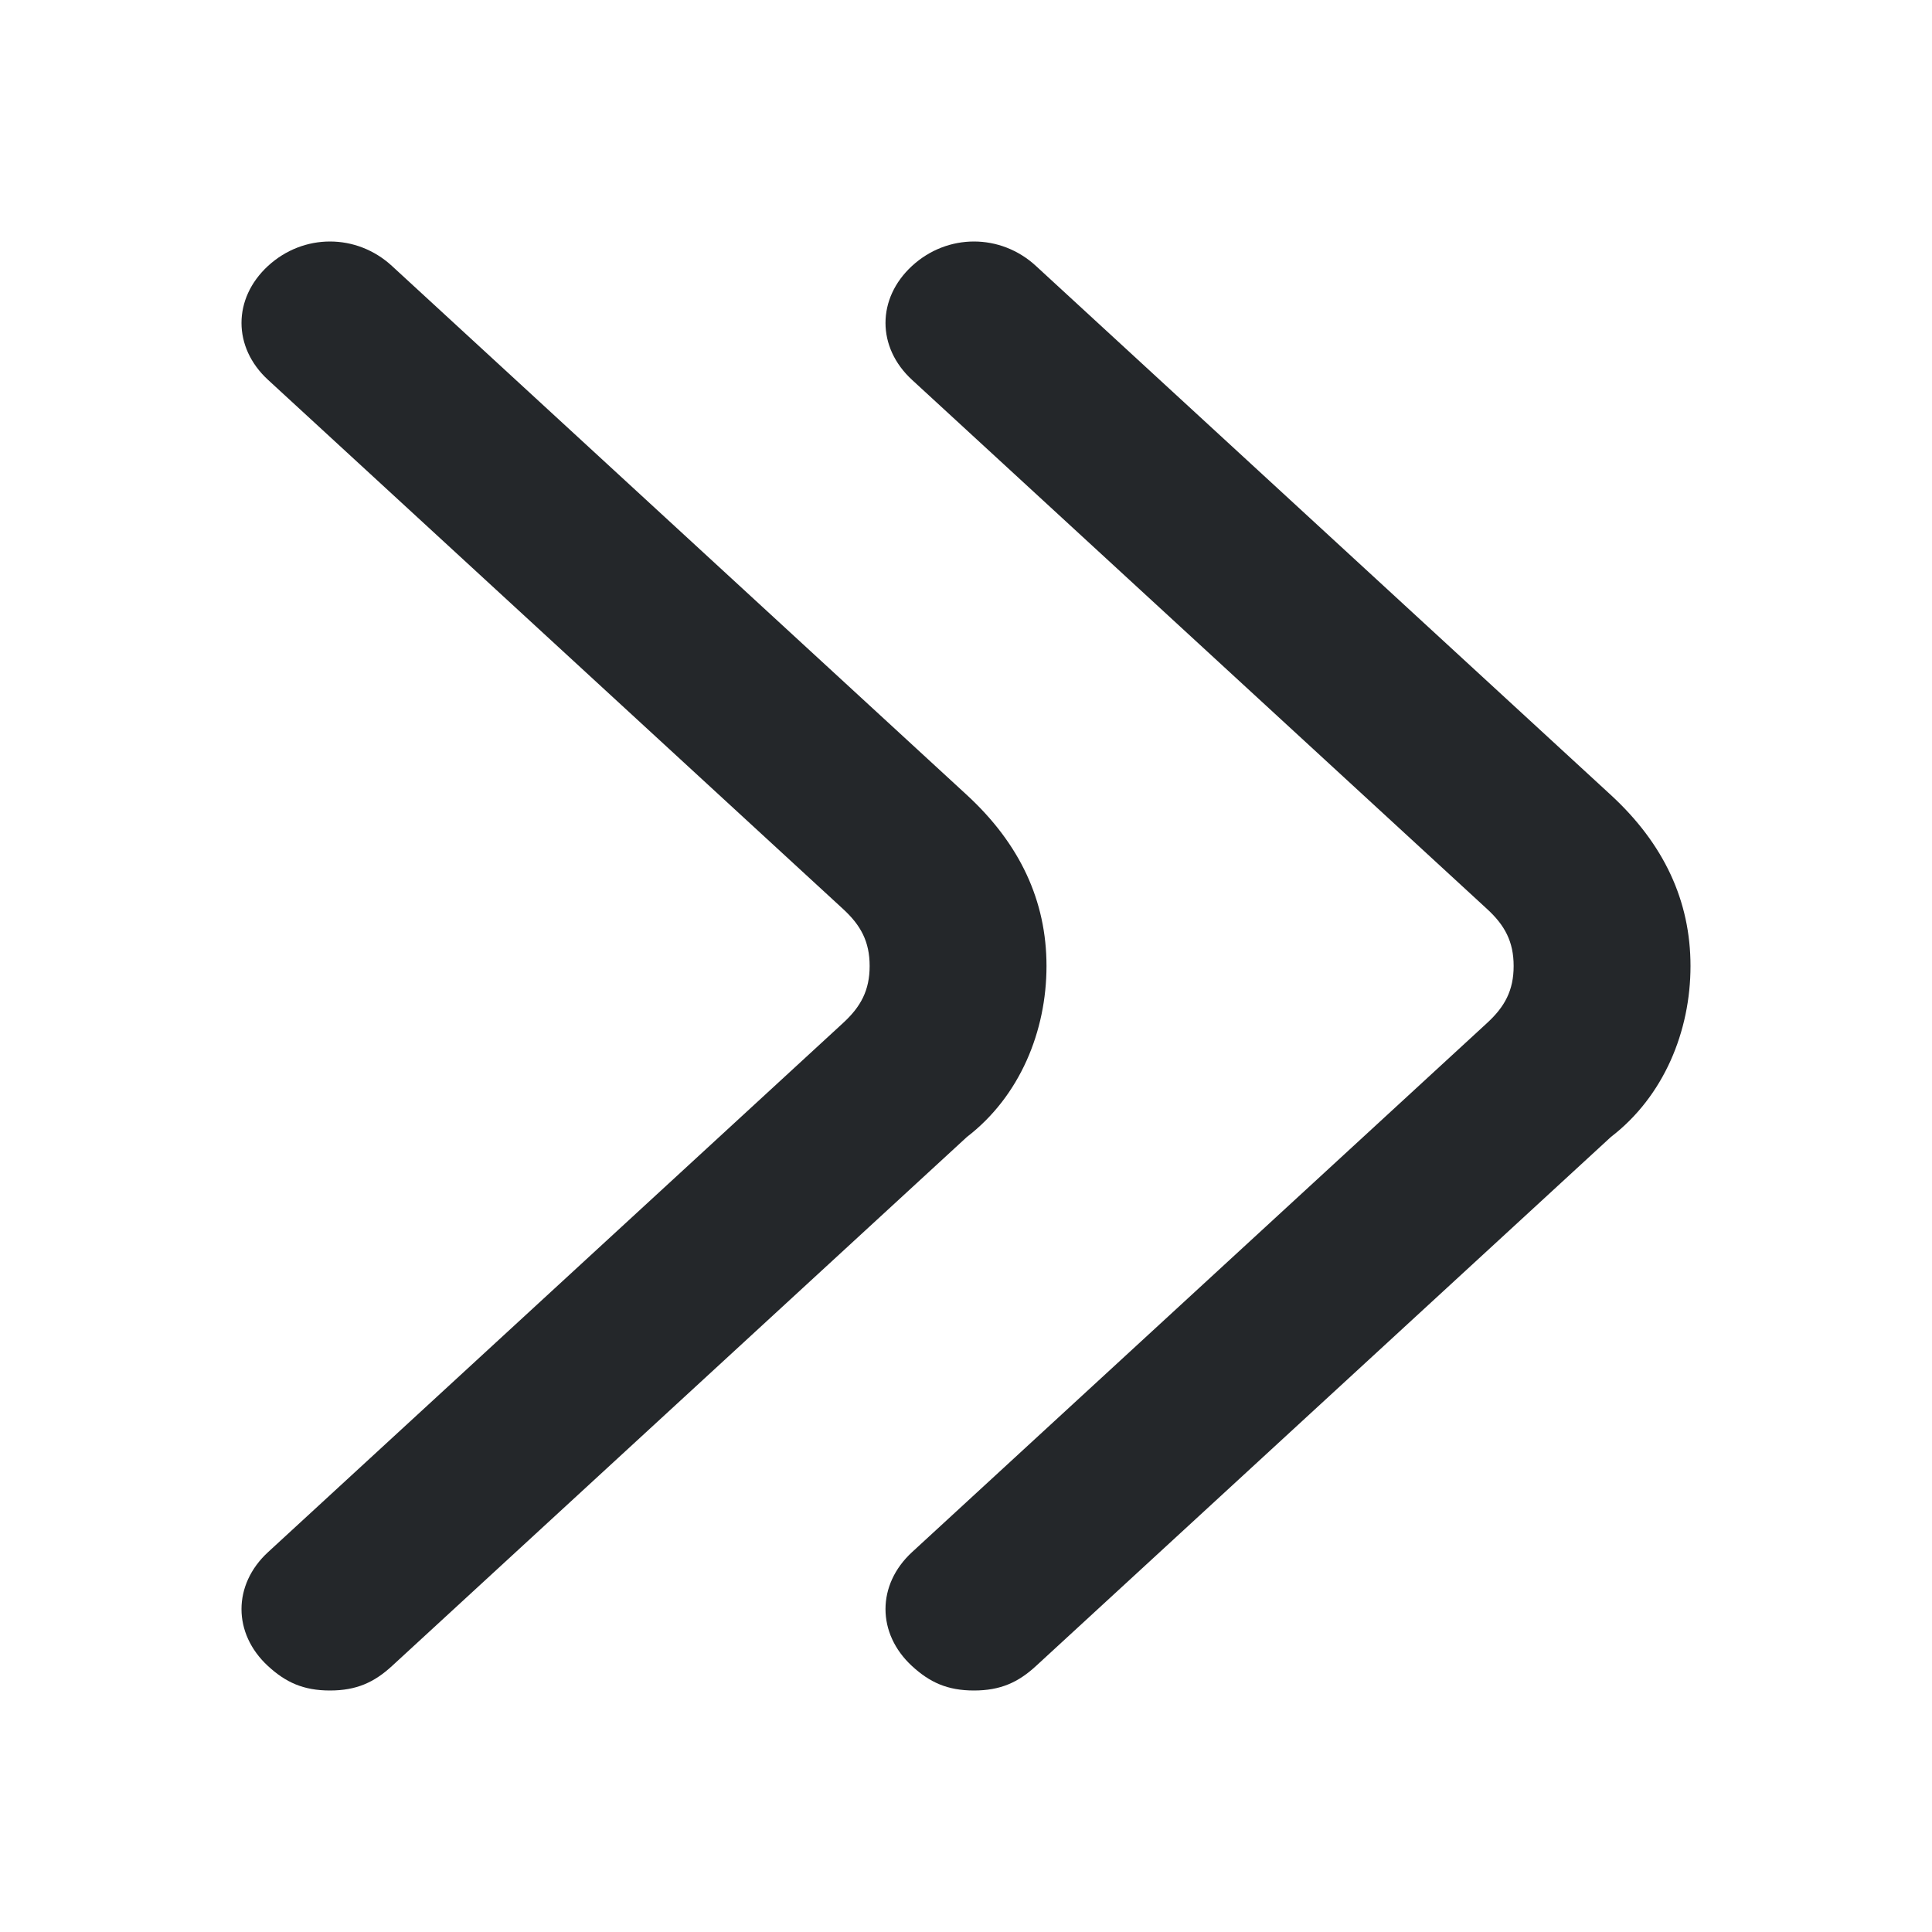
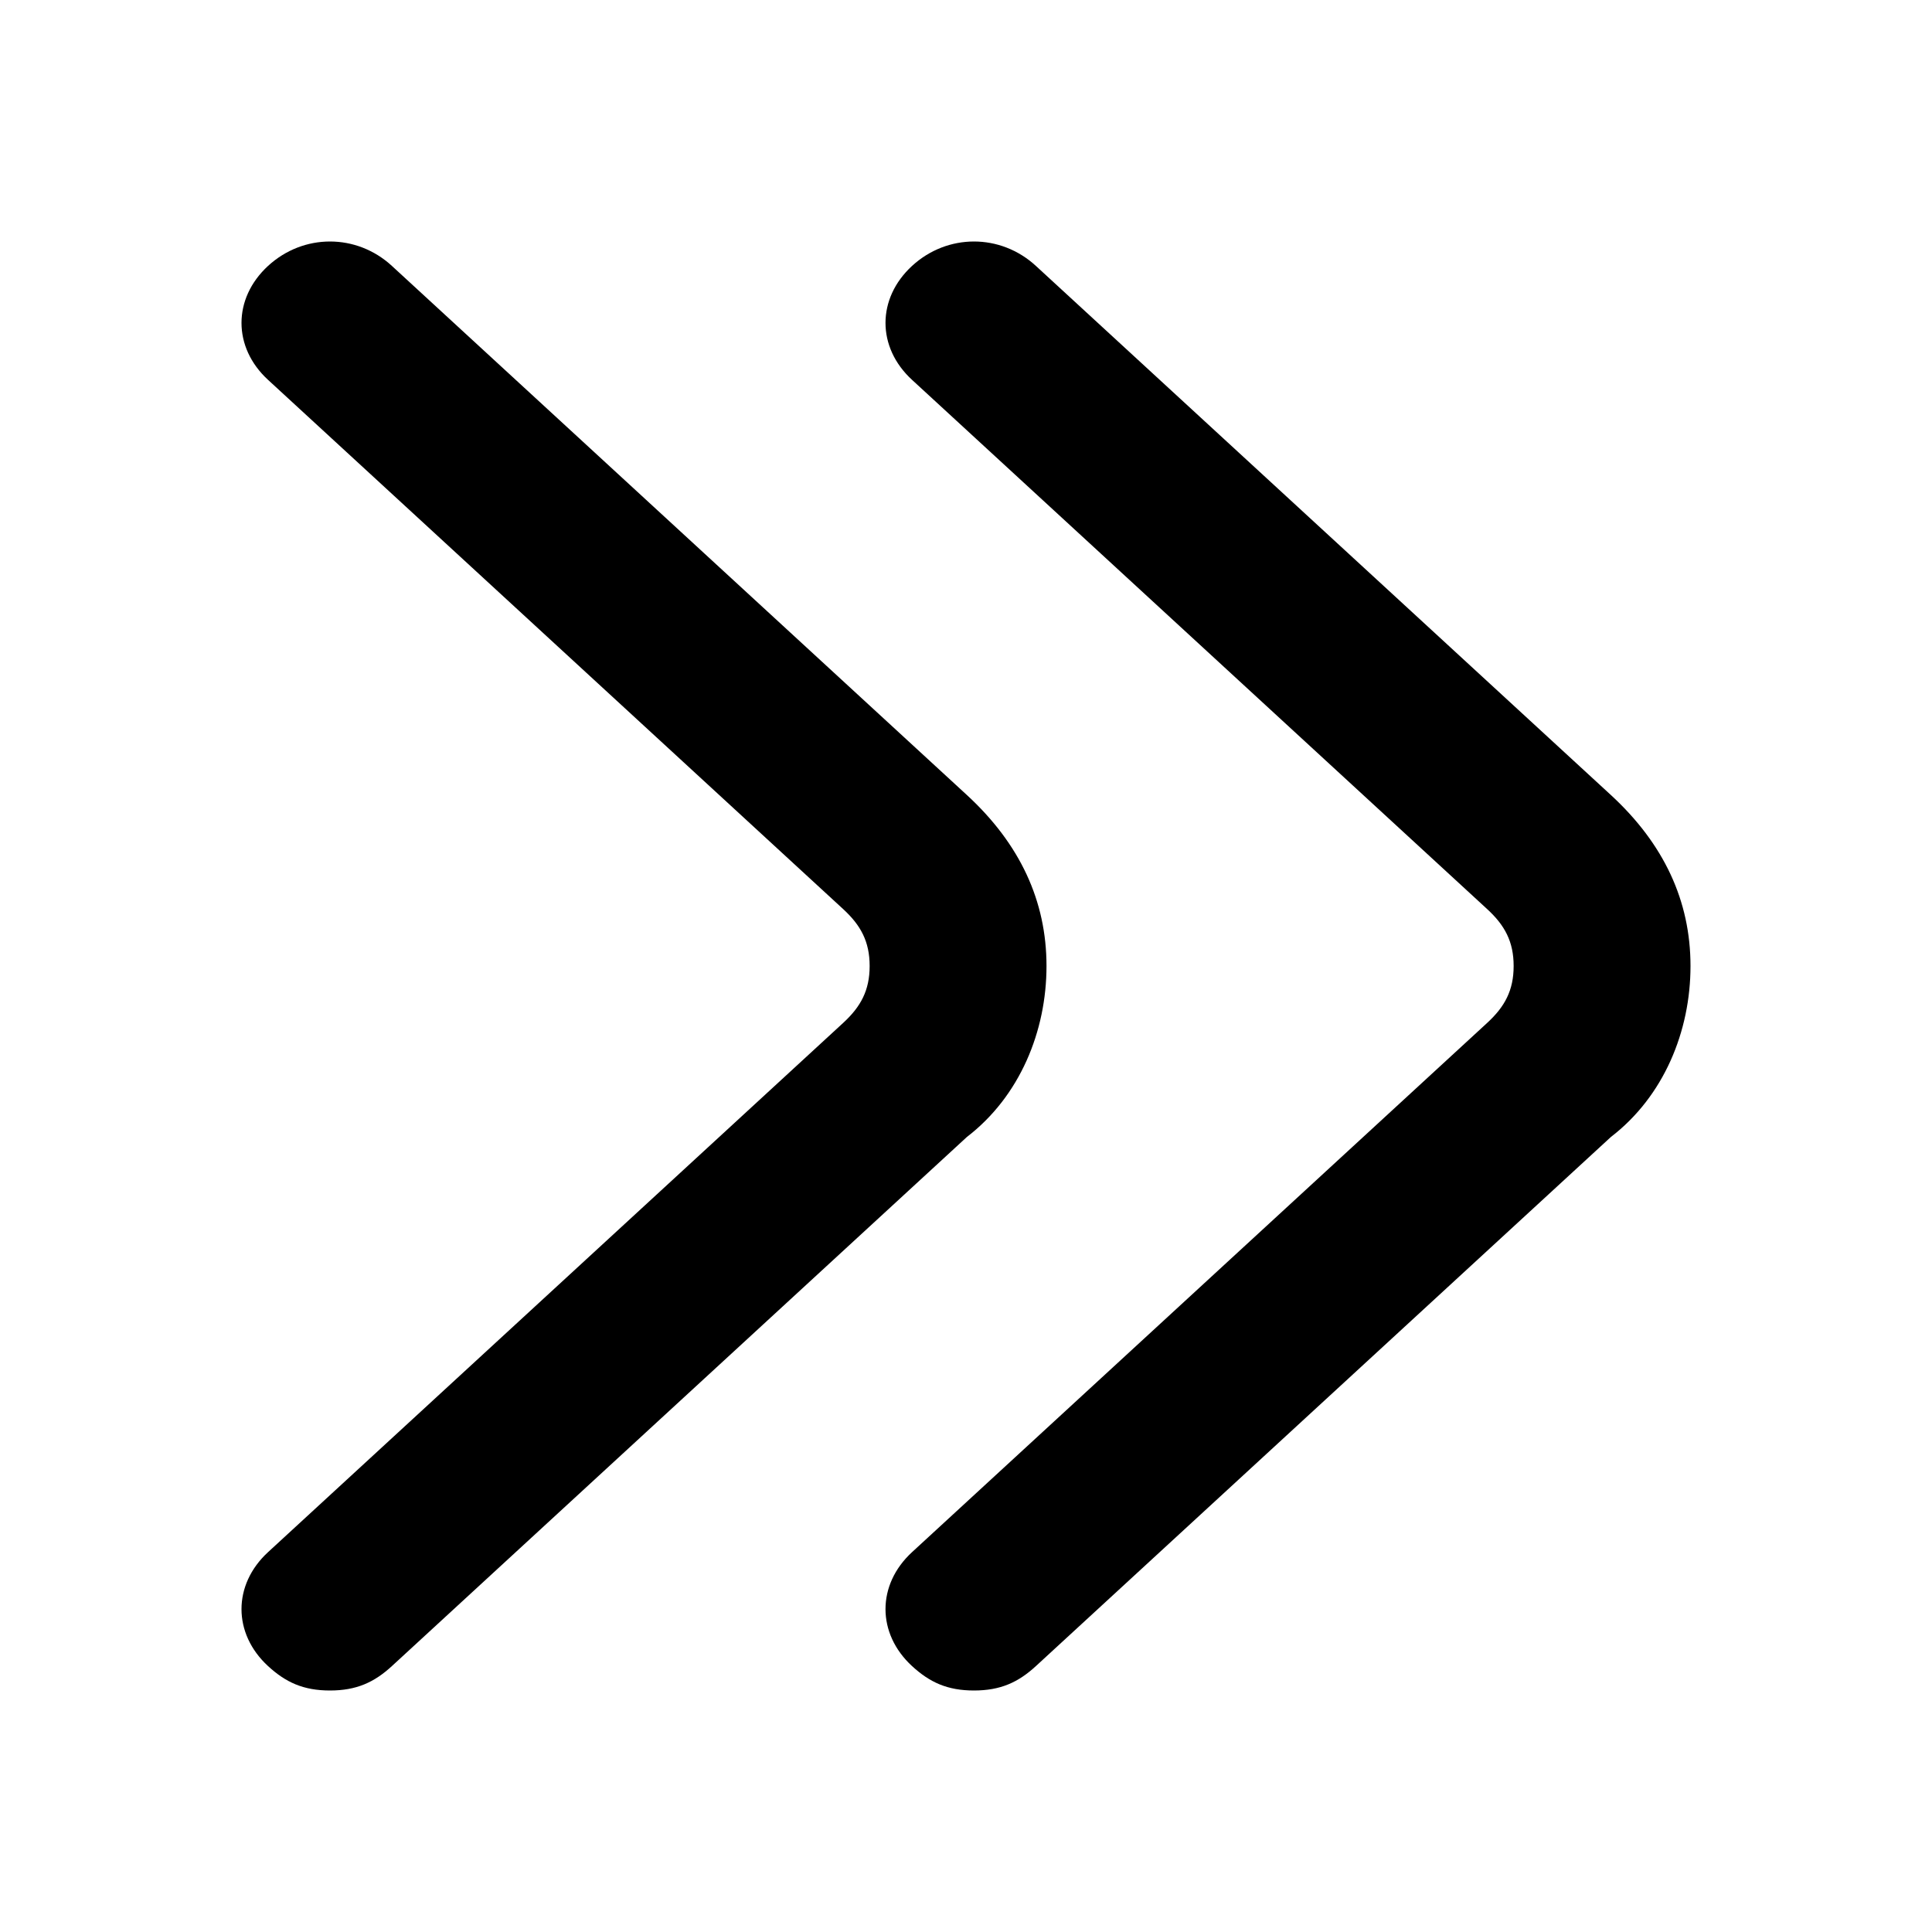
<svg xmlns="http://www.w3.org/2000/svg" fill="none" height="24" viewBox="0 0 24 24" width="24">
-   <g fill="#24272a">
+   <g fill="currentColor">
    <path d="m12.099 21c-.33 0-.549-.101-.769-.303-.44-.405-.44-1.011 0-1.416l7.143-6.573c.22-.202.33-.405.33-.708s-.11-.506-.33-.708l-7.143-6.573c-.44-.404-.44-1.011 0-1.416.44-.404 1.099-.404 1.538 0l7.143 6.573c.659.607.989 1.315.989 2.124s-.33 1.618-.989 2.124l-7.143 6.573c-.22.202-.44.303-.769.303z" />
    <path d="m4.099 21c-.33 0-.549-.101-.769-.303-.44-.405-.44-1.011 0-1.416l7.143-6.573c.22-.202.33-.405.33-.708s-.11-.506-.33-.708l-7.143-6.573c-.44-.404-.44-1.011 0-1.416.44-.404 1.099-.404 1.538 0l7.143 6.573c.659.607.989 1.315.989 2.124s-.33 1.618-.989 2.124l-7.143 6.573c-.22.202-.44.303-.769.303z" />
  </g>
</svg>
